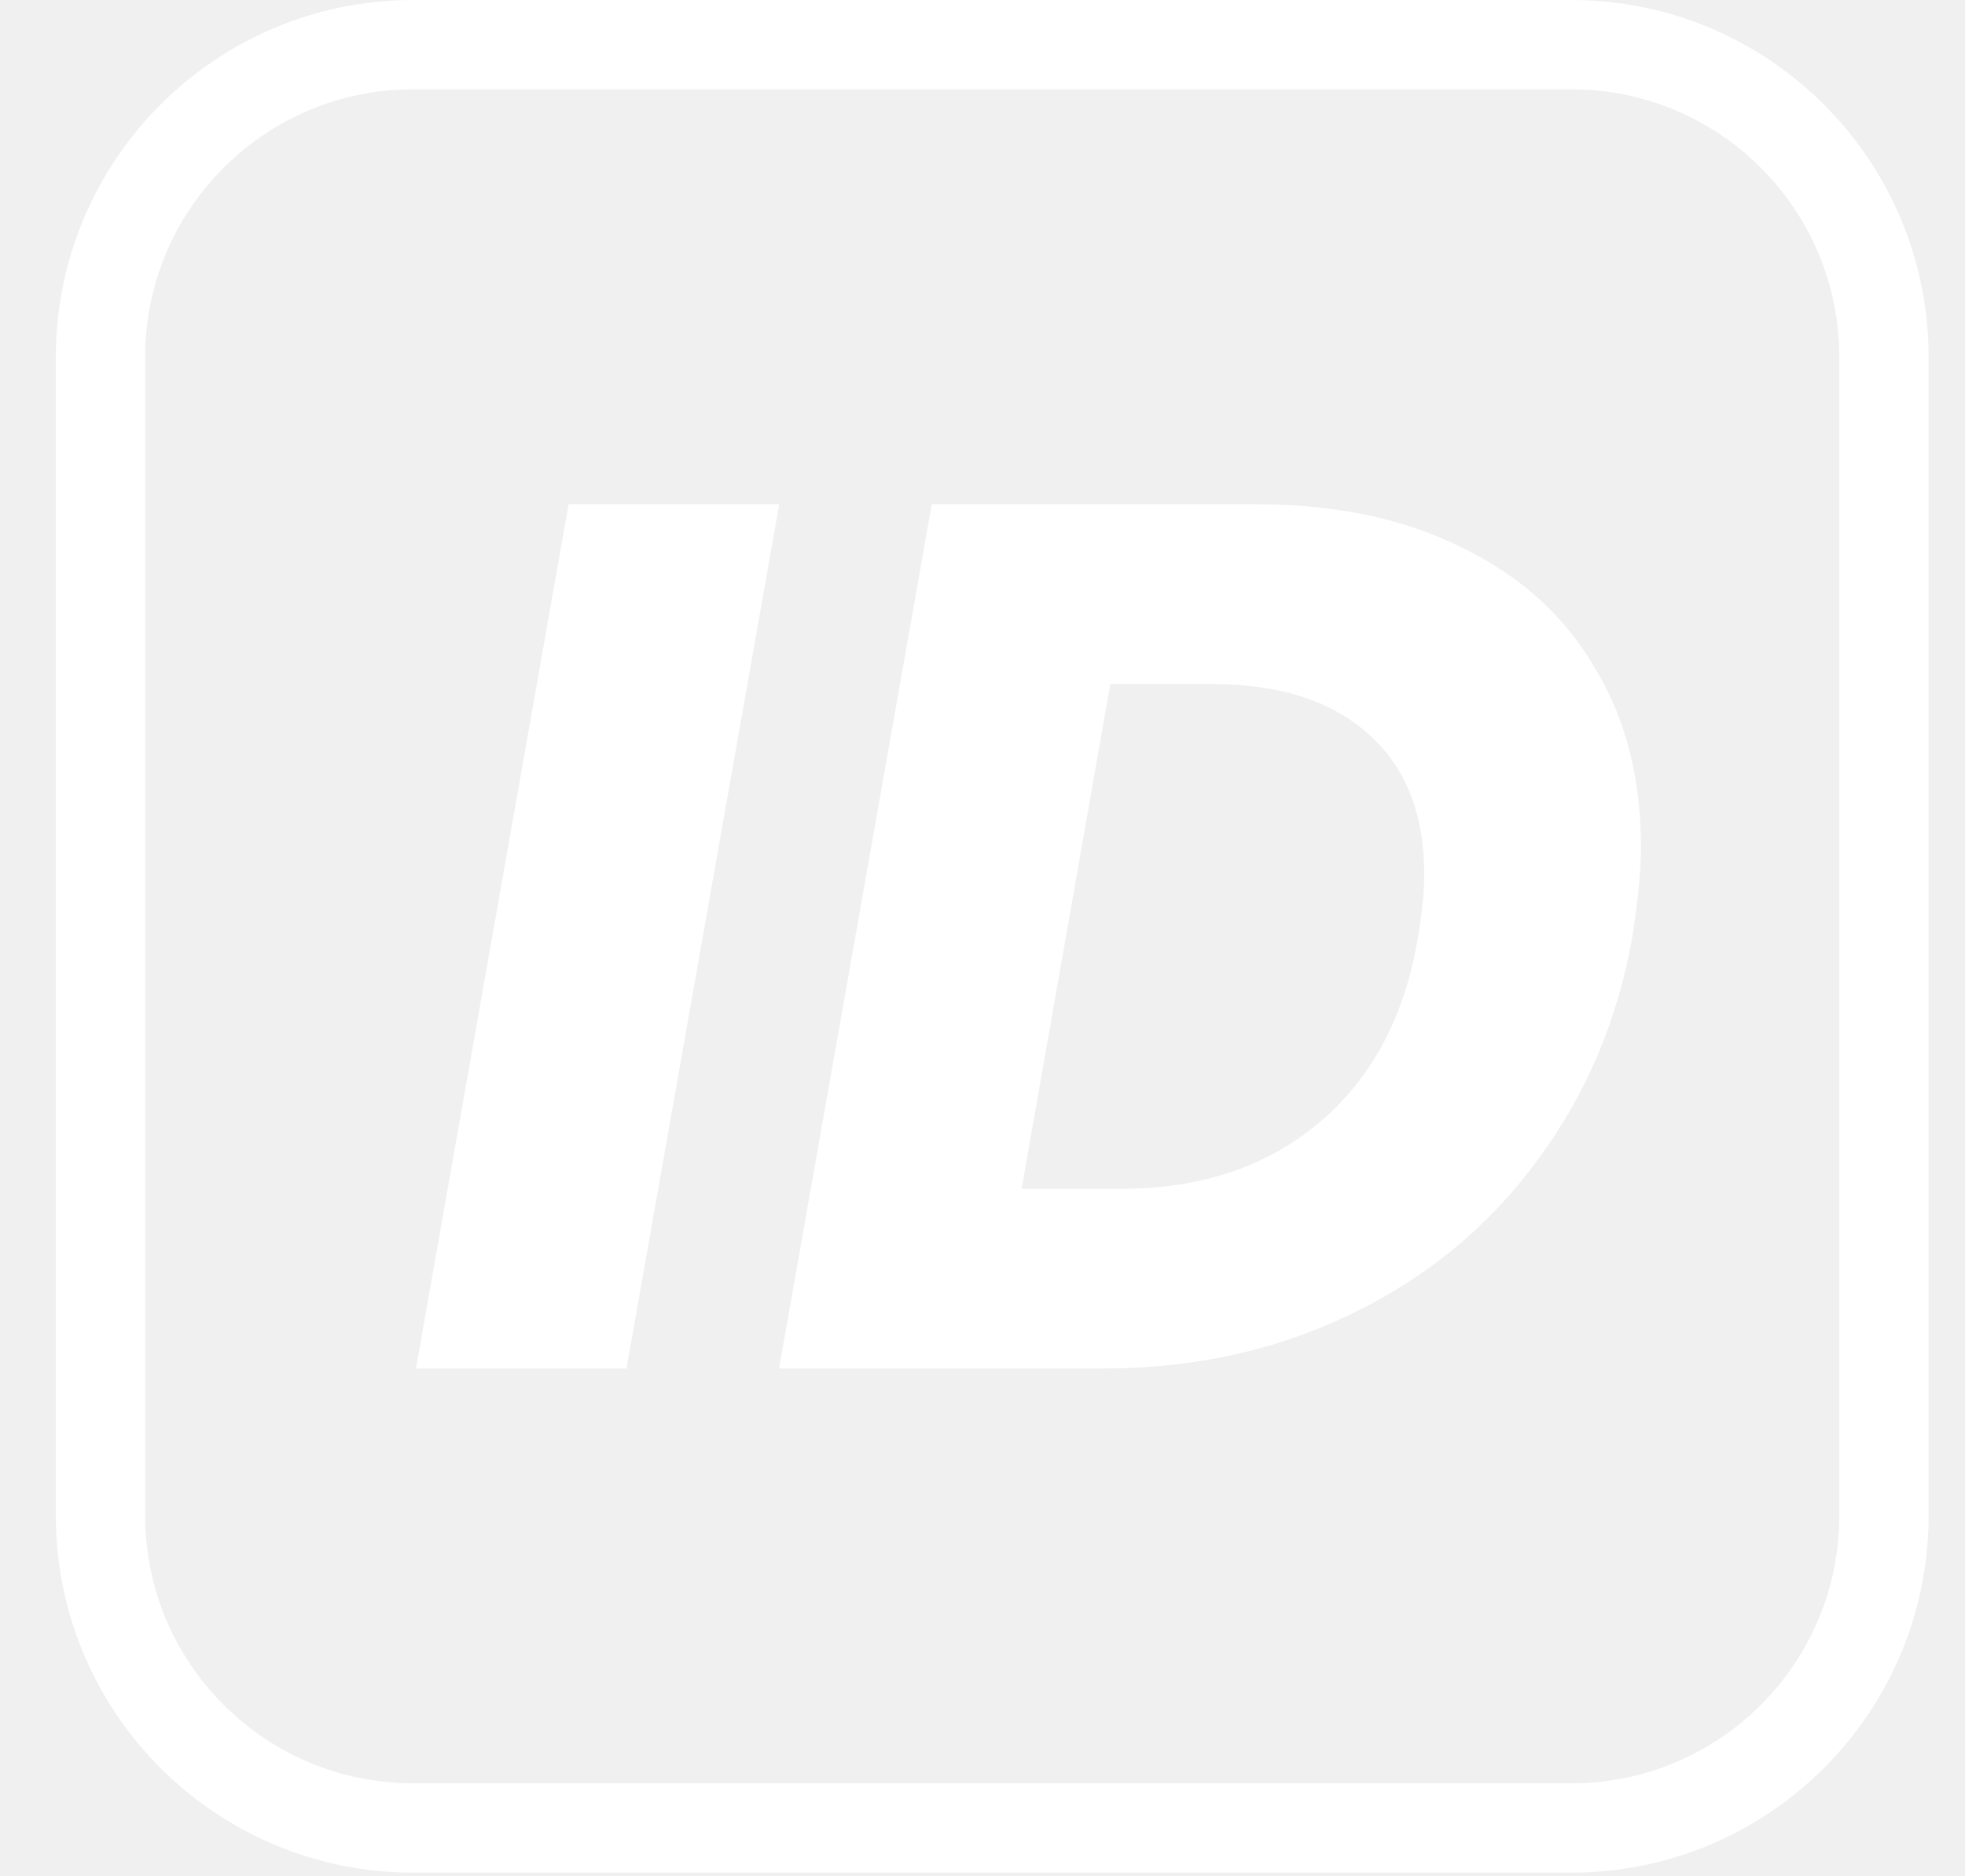
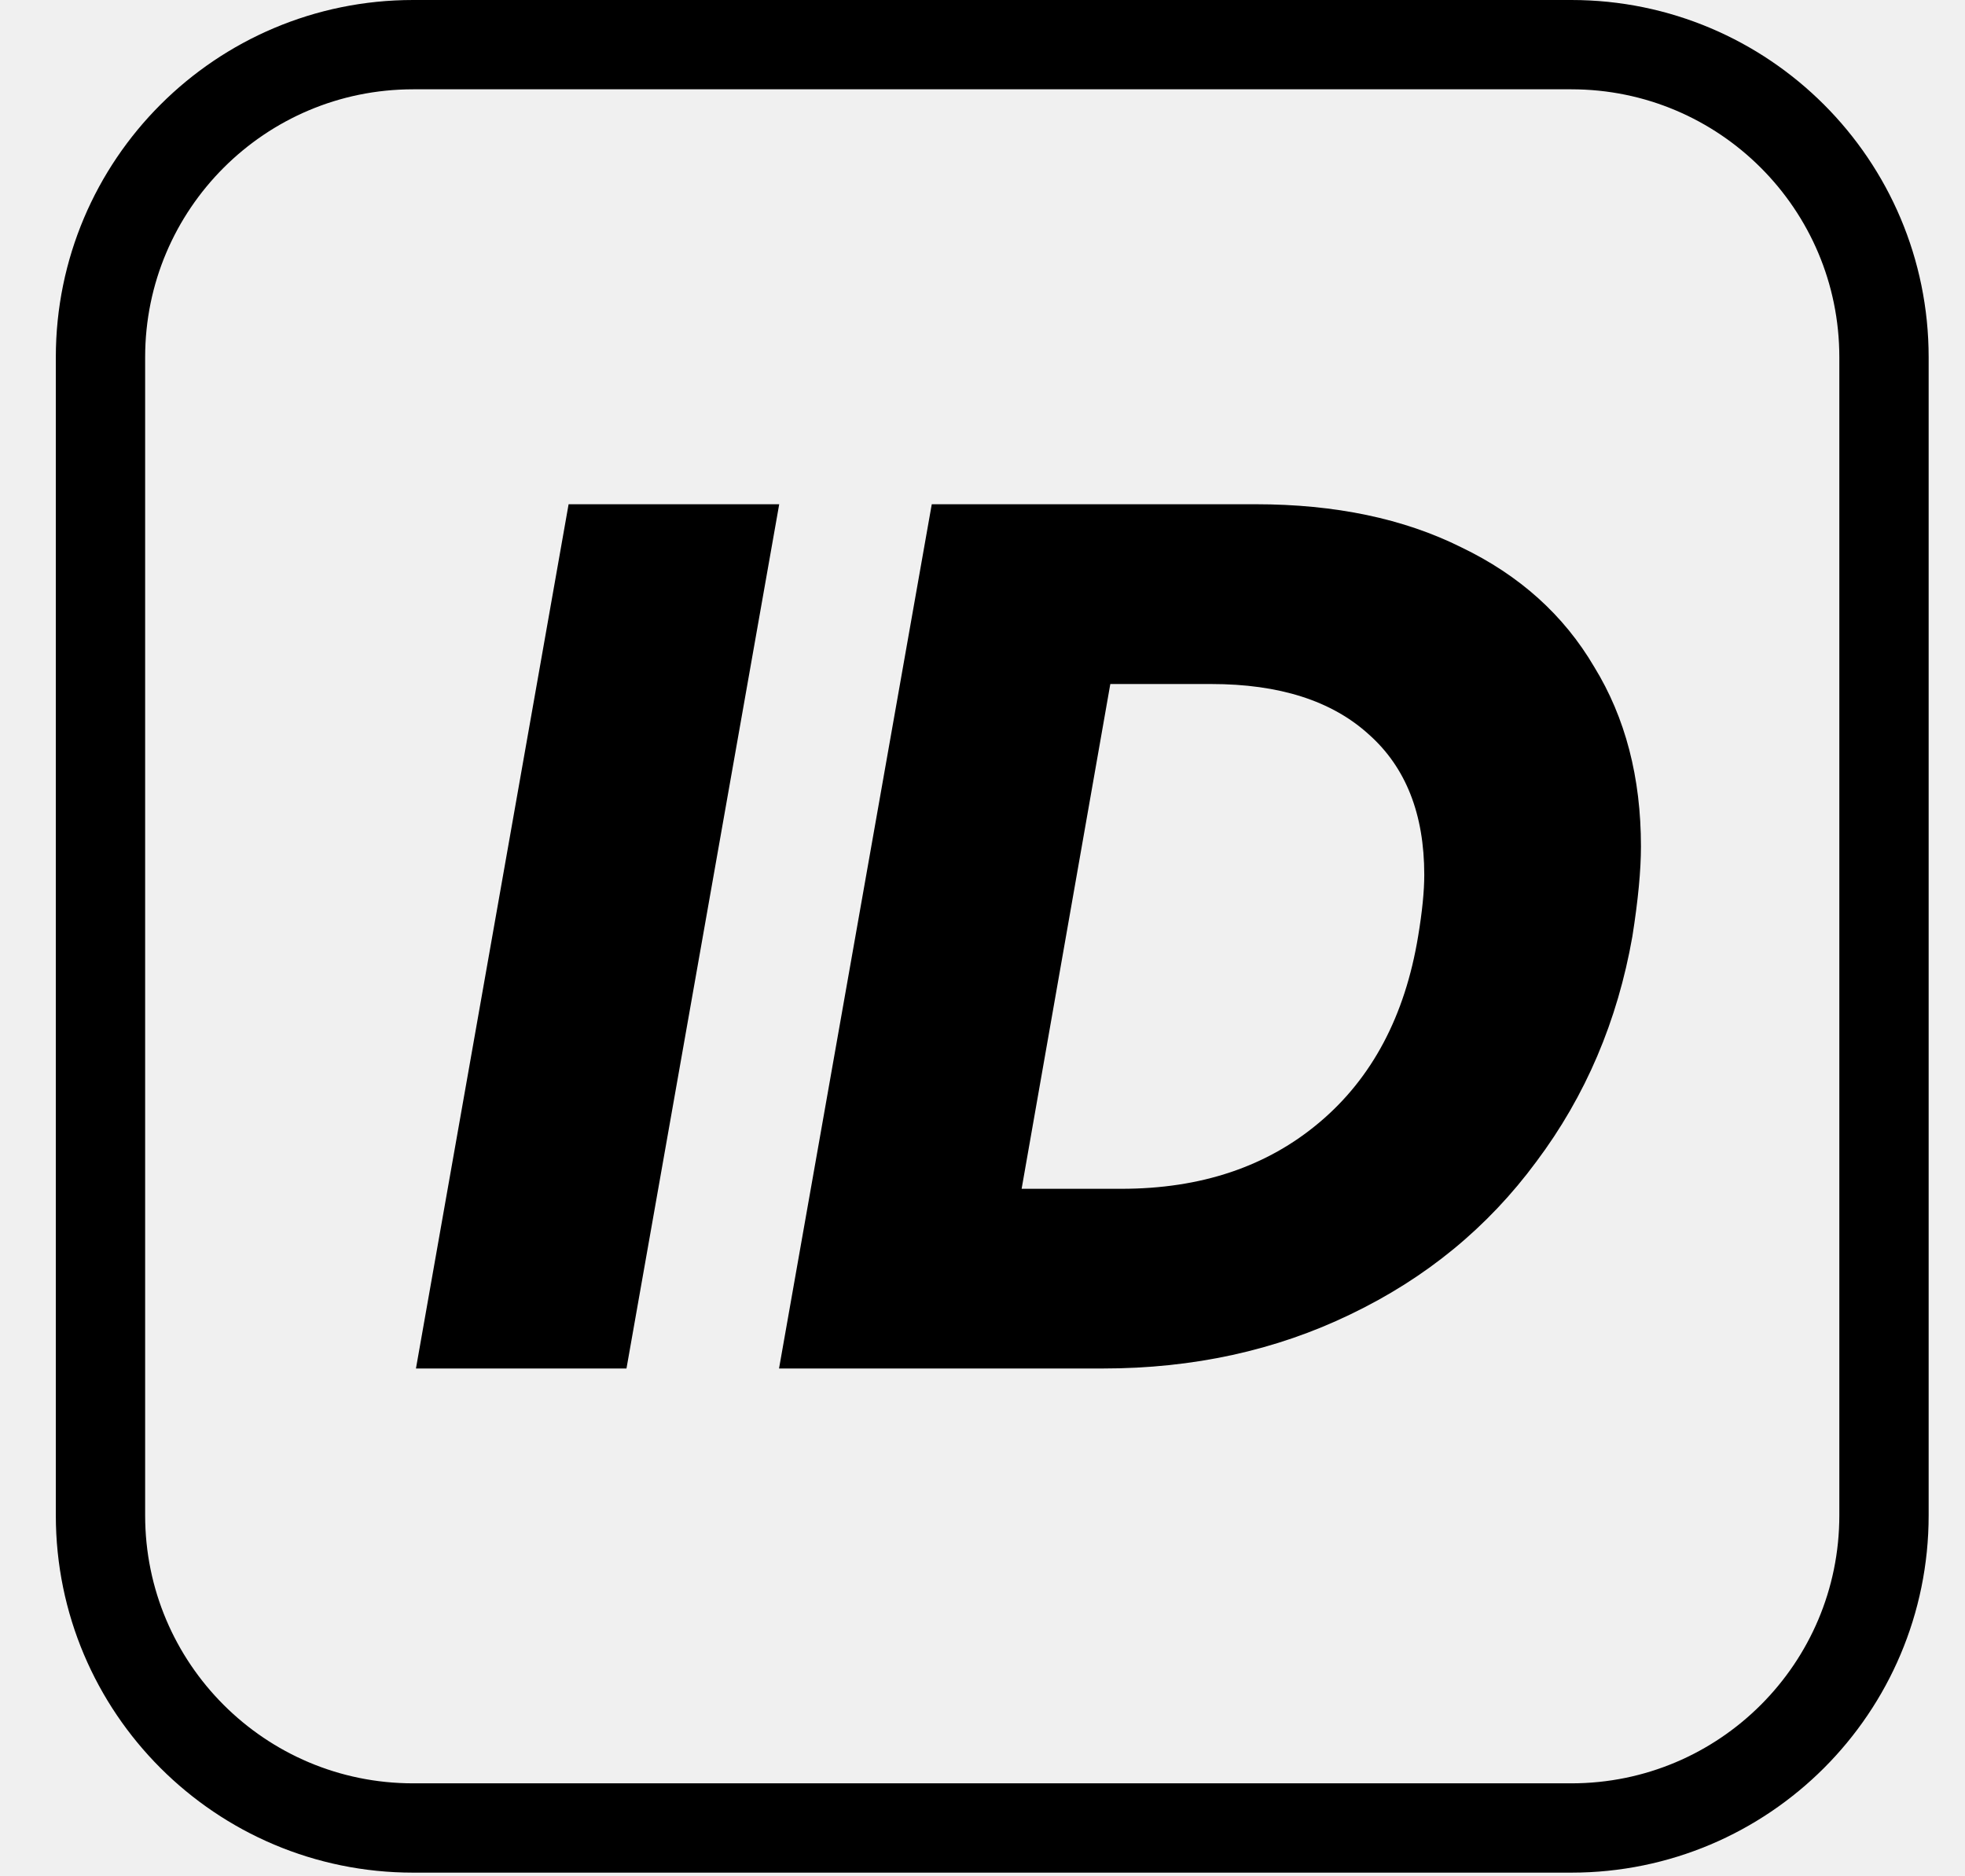
<svg xmlns="http://www.w3.org/2000/svg" width="22" height="21" viewBox="0 0 22 21" fill="none">
-   <rect x="1.125" y="0.5" width="19.968" height="19.968" rx="3.5" stroke="white" />
-   <path d="M14.057 5.646C14.949 5.646 15.716 5.807 16.36 6.128C17.012 6.441 17.508 6.887 17.848 7.466C18.198 8.035 18.372 8.706 18.372 9.478C18.372 9.745 18.34 10.08 18.276 10.485C18.11 11.431 17.752 12.272 17.2 13.008C16.658 13.743 15.964 14.312 15.119 14.717C14.283 15.121 13.359 15.323 12.348 15.323H8.722L10.432 5.646H14.057ZM12.555 13.311C13.446 13.311 14.186 13.063 14.774 12.566C15.362 12.07 15.73 11.376 15.877 10.485C15.923 10.209 15.946 9.979 15.946 9.795C15.946 9.115 15.739 8.591 15.326 8.224C14.912 7.847 14.324 7.659 13.561 7.659H12.431L11.438 13.311H12.555Z" fill="white" />
-   <path d="M8.724 5.646L7.014 15.323H4.657L6.366 5.646H8.724Z" fill="white" />
+   <rect x="1.125" y="0.5" width="19.968" height="19.968" rx="3.5" stroke="currentColor" />
+   <path d="M14.057 5.646C14.949 5.646 15.716 5.807 16.36 6.128C17.012 6.441 17.508 6.887 17.848 7.466C18.198 8.035 18.372 8.706 18.372 9.478C18.372 9.745 18.34 10.08 18.276 10.485C18.11 11.431 17.752 12.272 17.2 13.008C16.658 13.743 15.964 14.312 15.119 14.717C14.283 15.121 13.359 15.323 12.348 15.323H8.722L10.432 5.646H14.057ZM12.555 13.311C13.446 13.311 14.186 13.063 14.774 12.566C15.362 12.07 15.73 11.376 15.877 10.485C15.923 10.209 15.946 9.979 15.946 9.795C15.946 9.115 15.739 8.591 15.326 8.224C14.912 7.847 14.324 7.659 13.561 7.659H12.431L11.438 13.311H12.555Z" fill="currentColor" />
+   <path d="M8.724 5.646L7.014 15.323H4.657L6.366 5.646H8.724Z" fill="currentColor" />
</svg>
